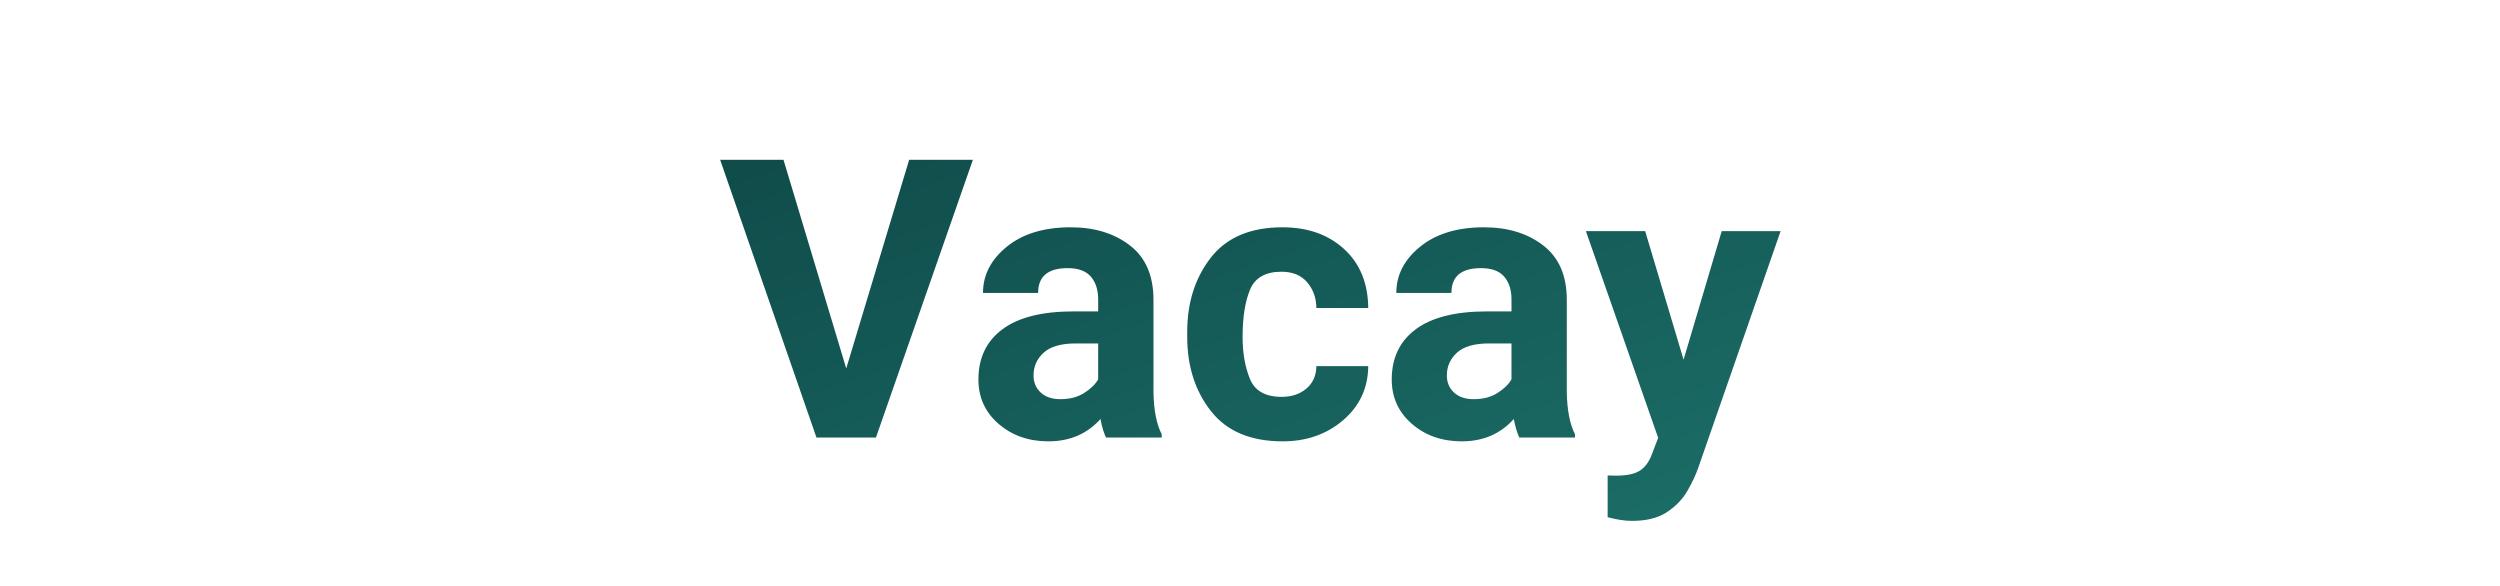
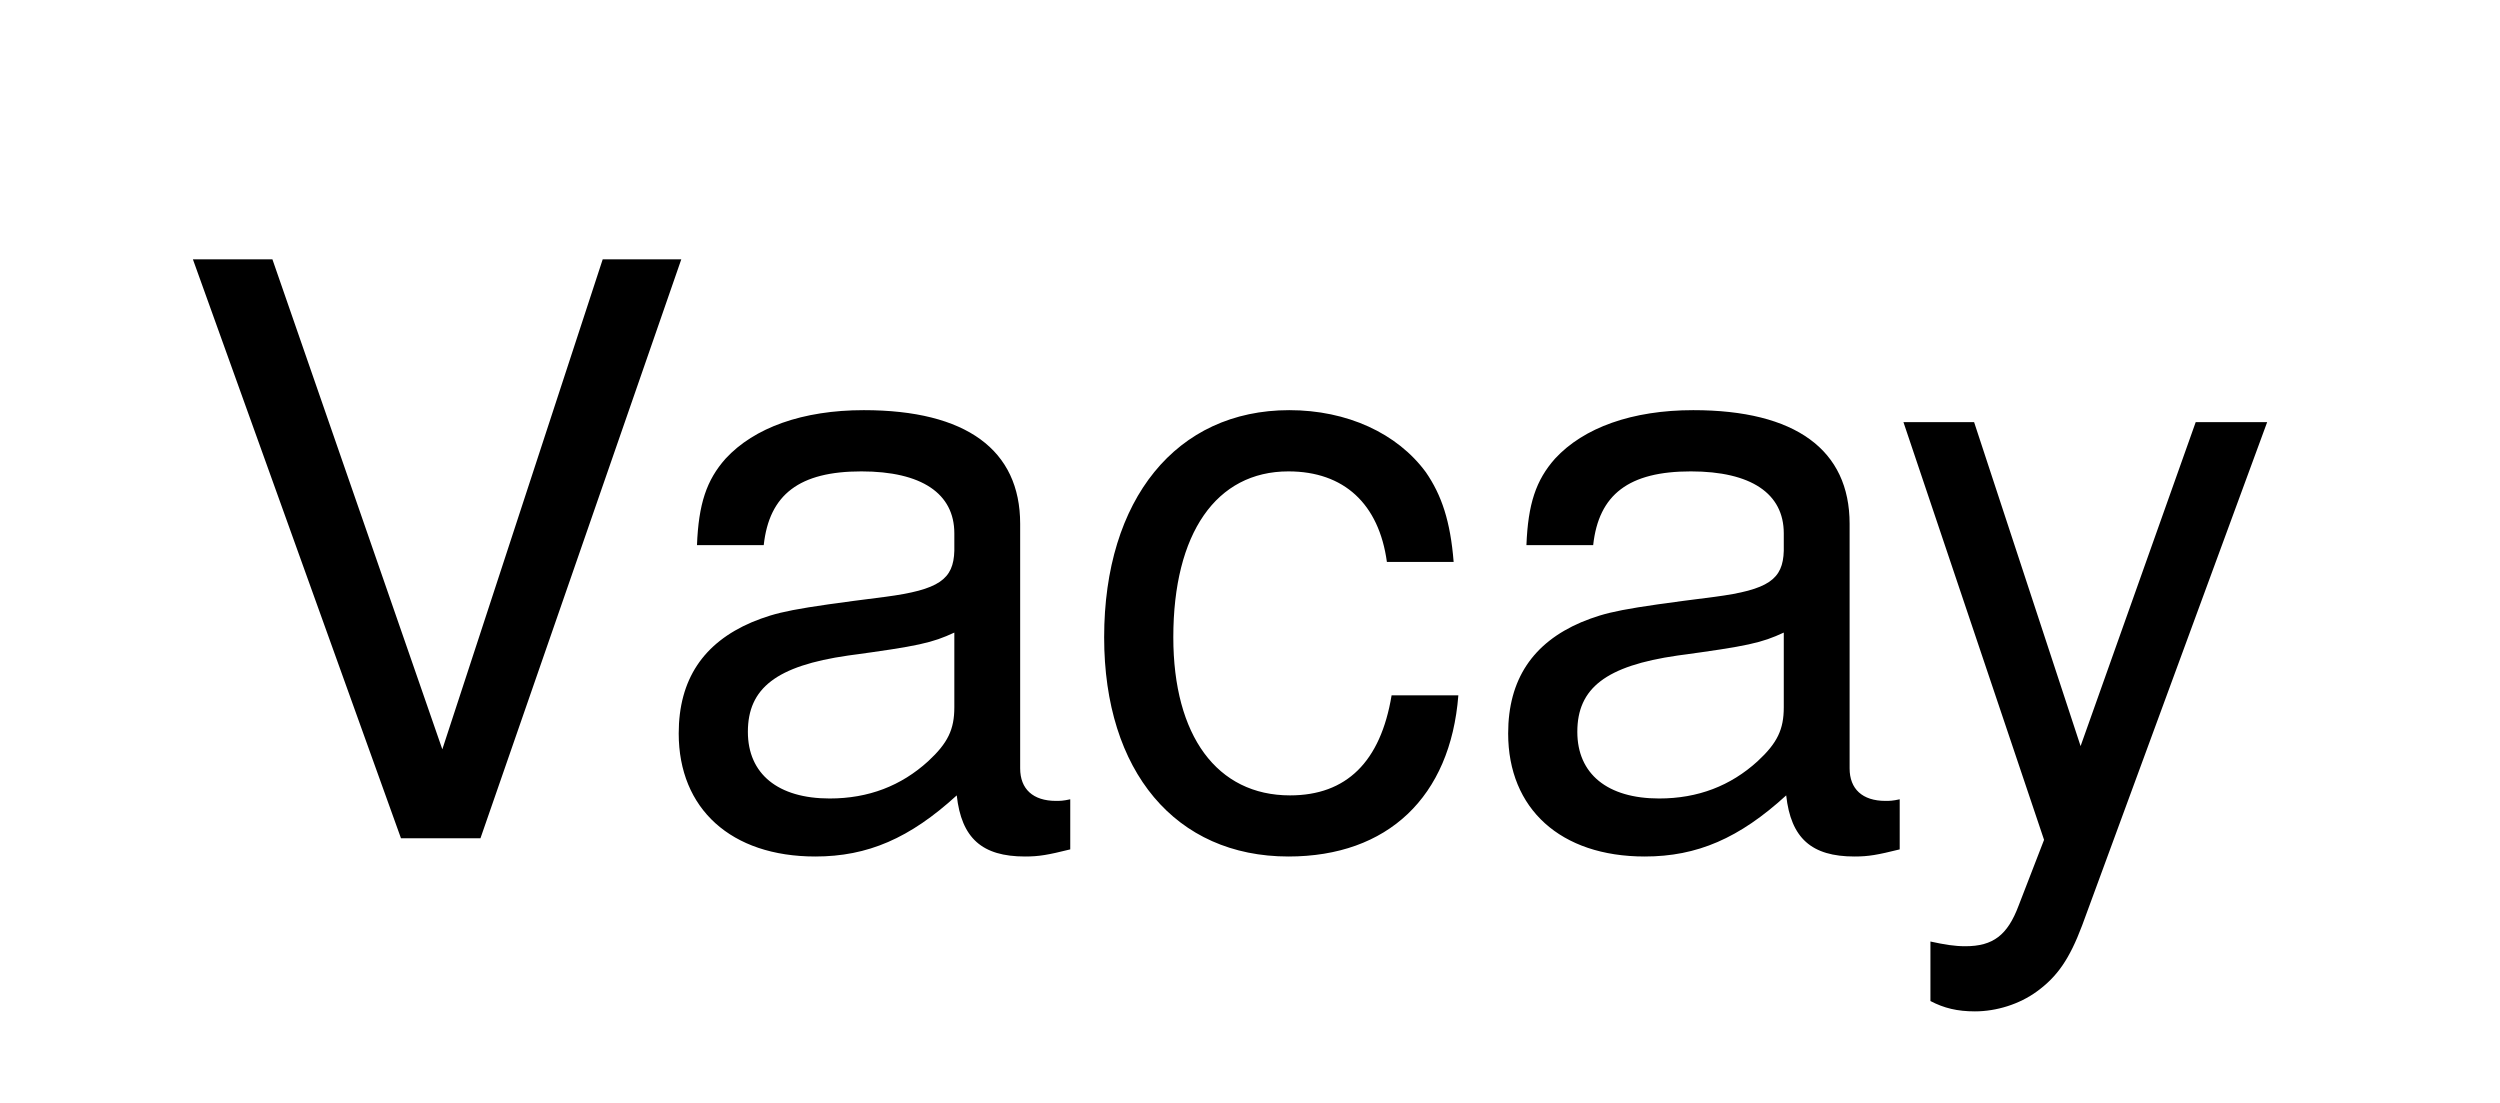
- <svg xmlns="http://www.w3.org/2000/svg" width="640" height="150" viewBox="0 0 640 150">
-   <defs>
-     <linearGradient id="textGrad" x1="0%" y1="0%" x2="100%" y2="100%">
-       <stop offset="0%" stop-color="#0F4C4A" />
-       <stop offset="100%" stop-color="#1C6E68" />
-     </linearGradient>
-   </defs>
-   <text x="320" y="112" text-anchor="middle" font-family="-apple-system,BlinkMacSystemFont,'Segoe UI',Roboto,sans-serif" font-weight="700" font-size="100" fill="url(#textGrad)">Vacay</text>
+ <svg xmlns="http://www.w3.org/2000/svg" width="340" height="150" viewBox="0 0 340 150">
+   <text id="Vacay" xml:space="preserve" x="23" y="114" font-family="Helvetica, -apple-system, 'Segoe UI', Roboto, sans-serif" font-size="108" fill="#000000" letter-spacing="-1">Vacay</text>
</svg>
